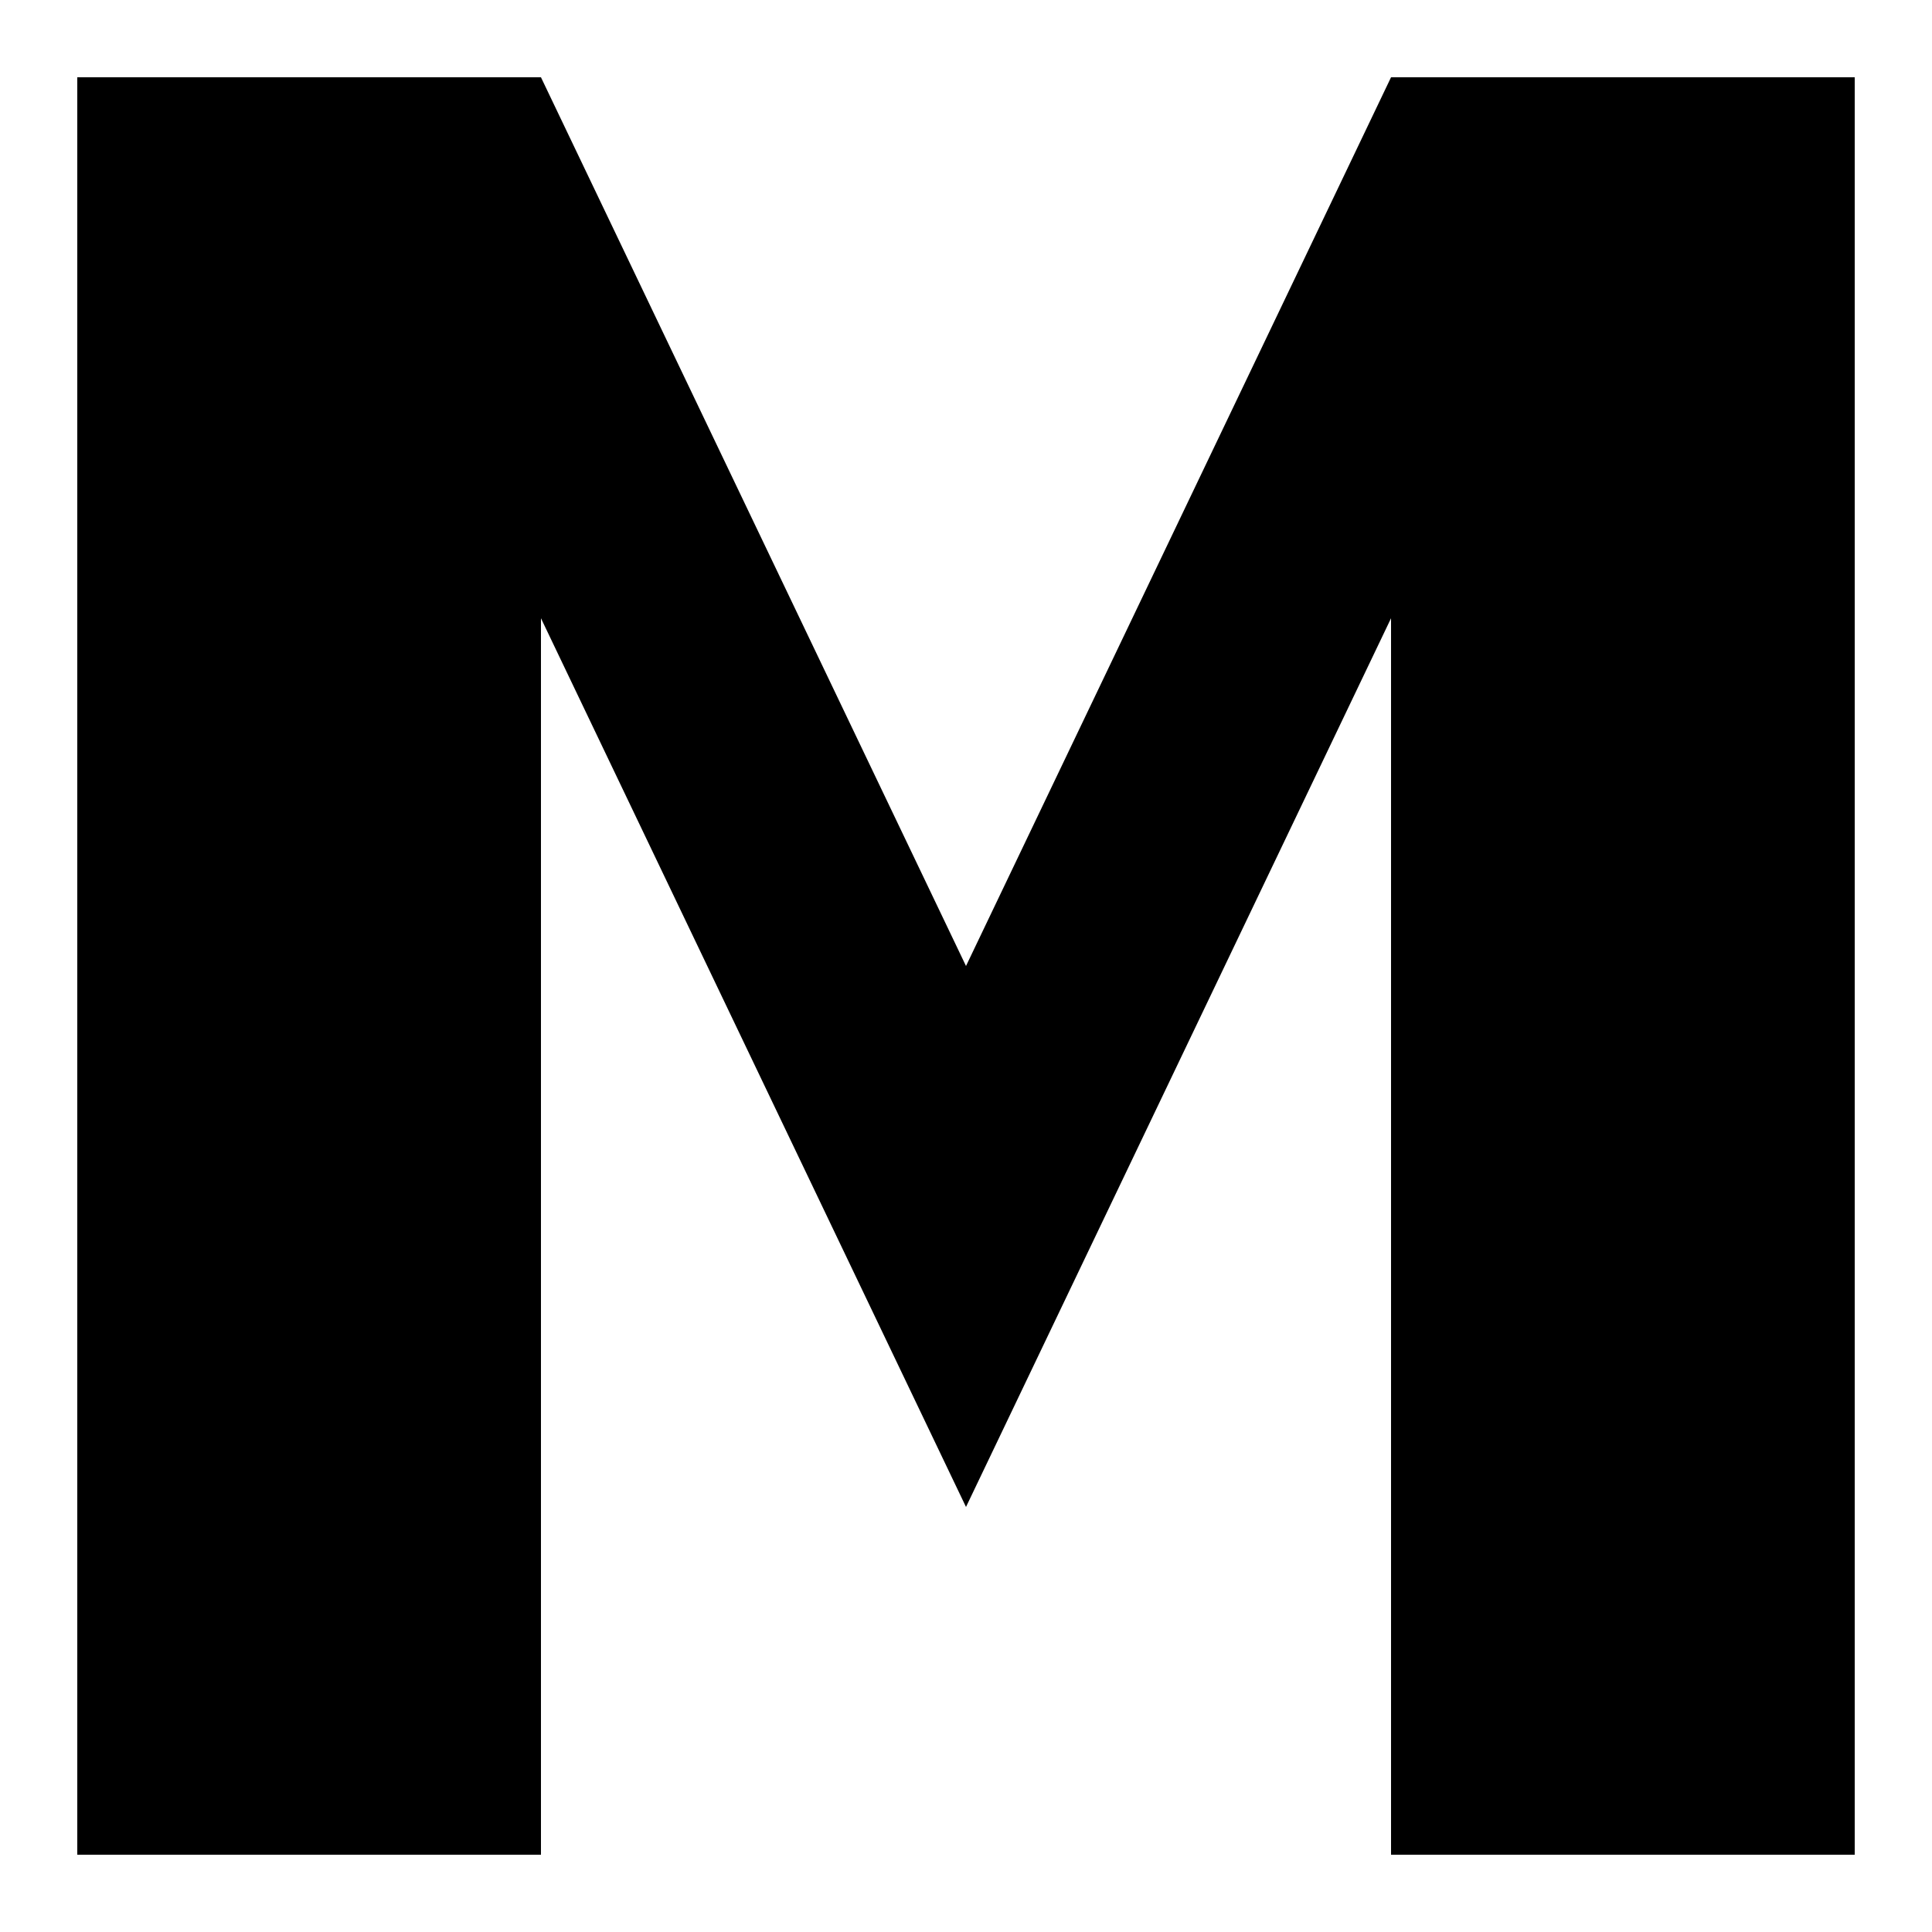
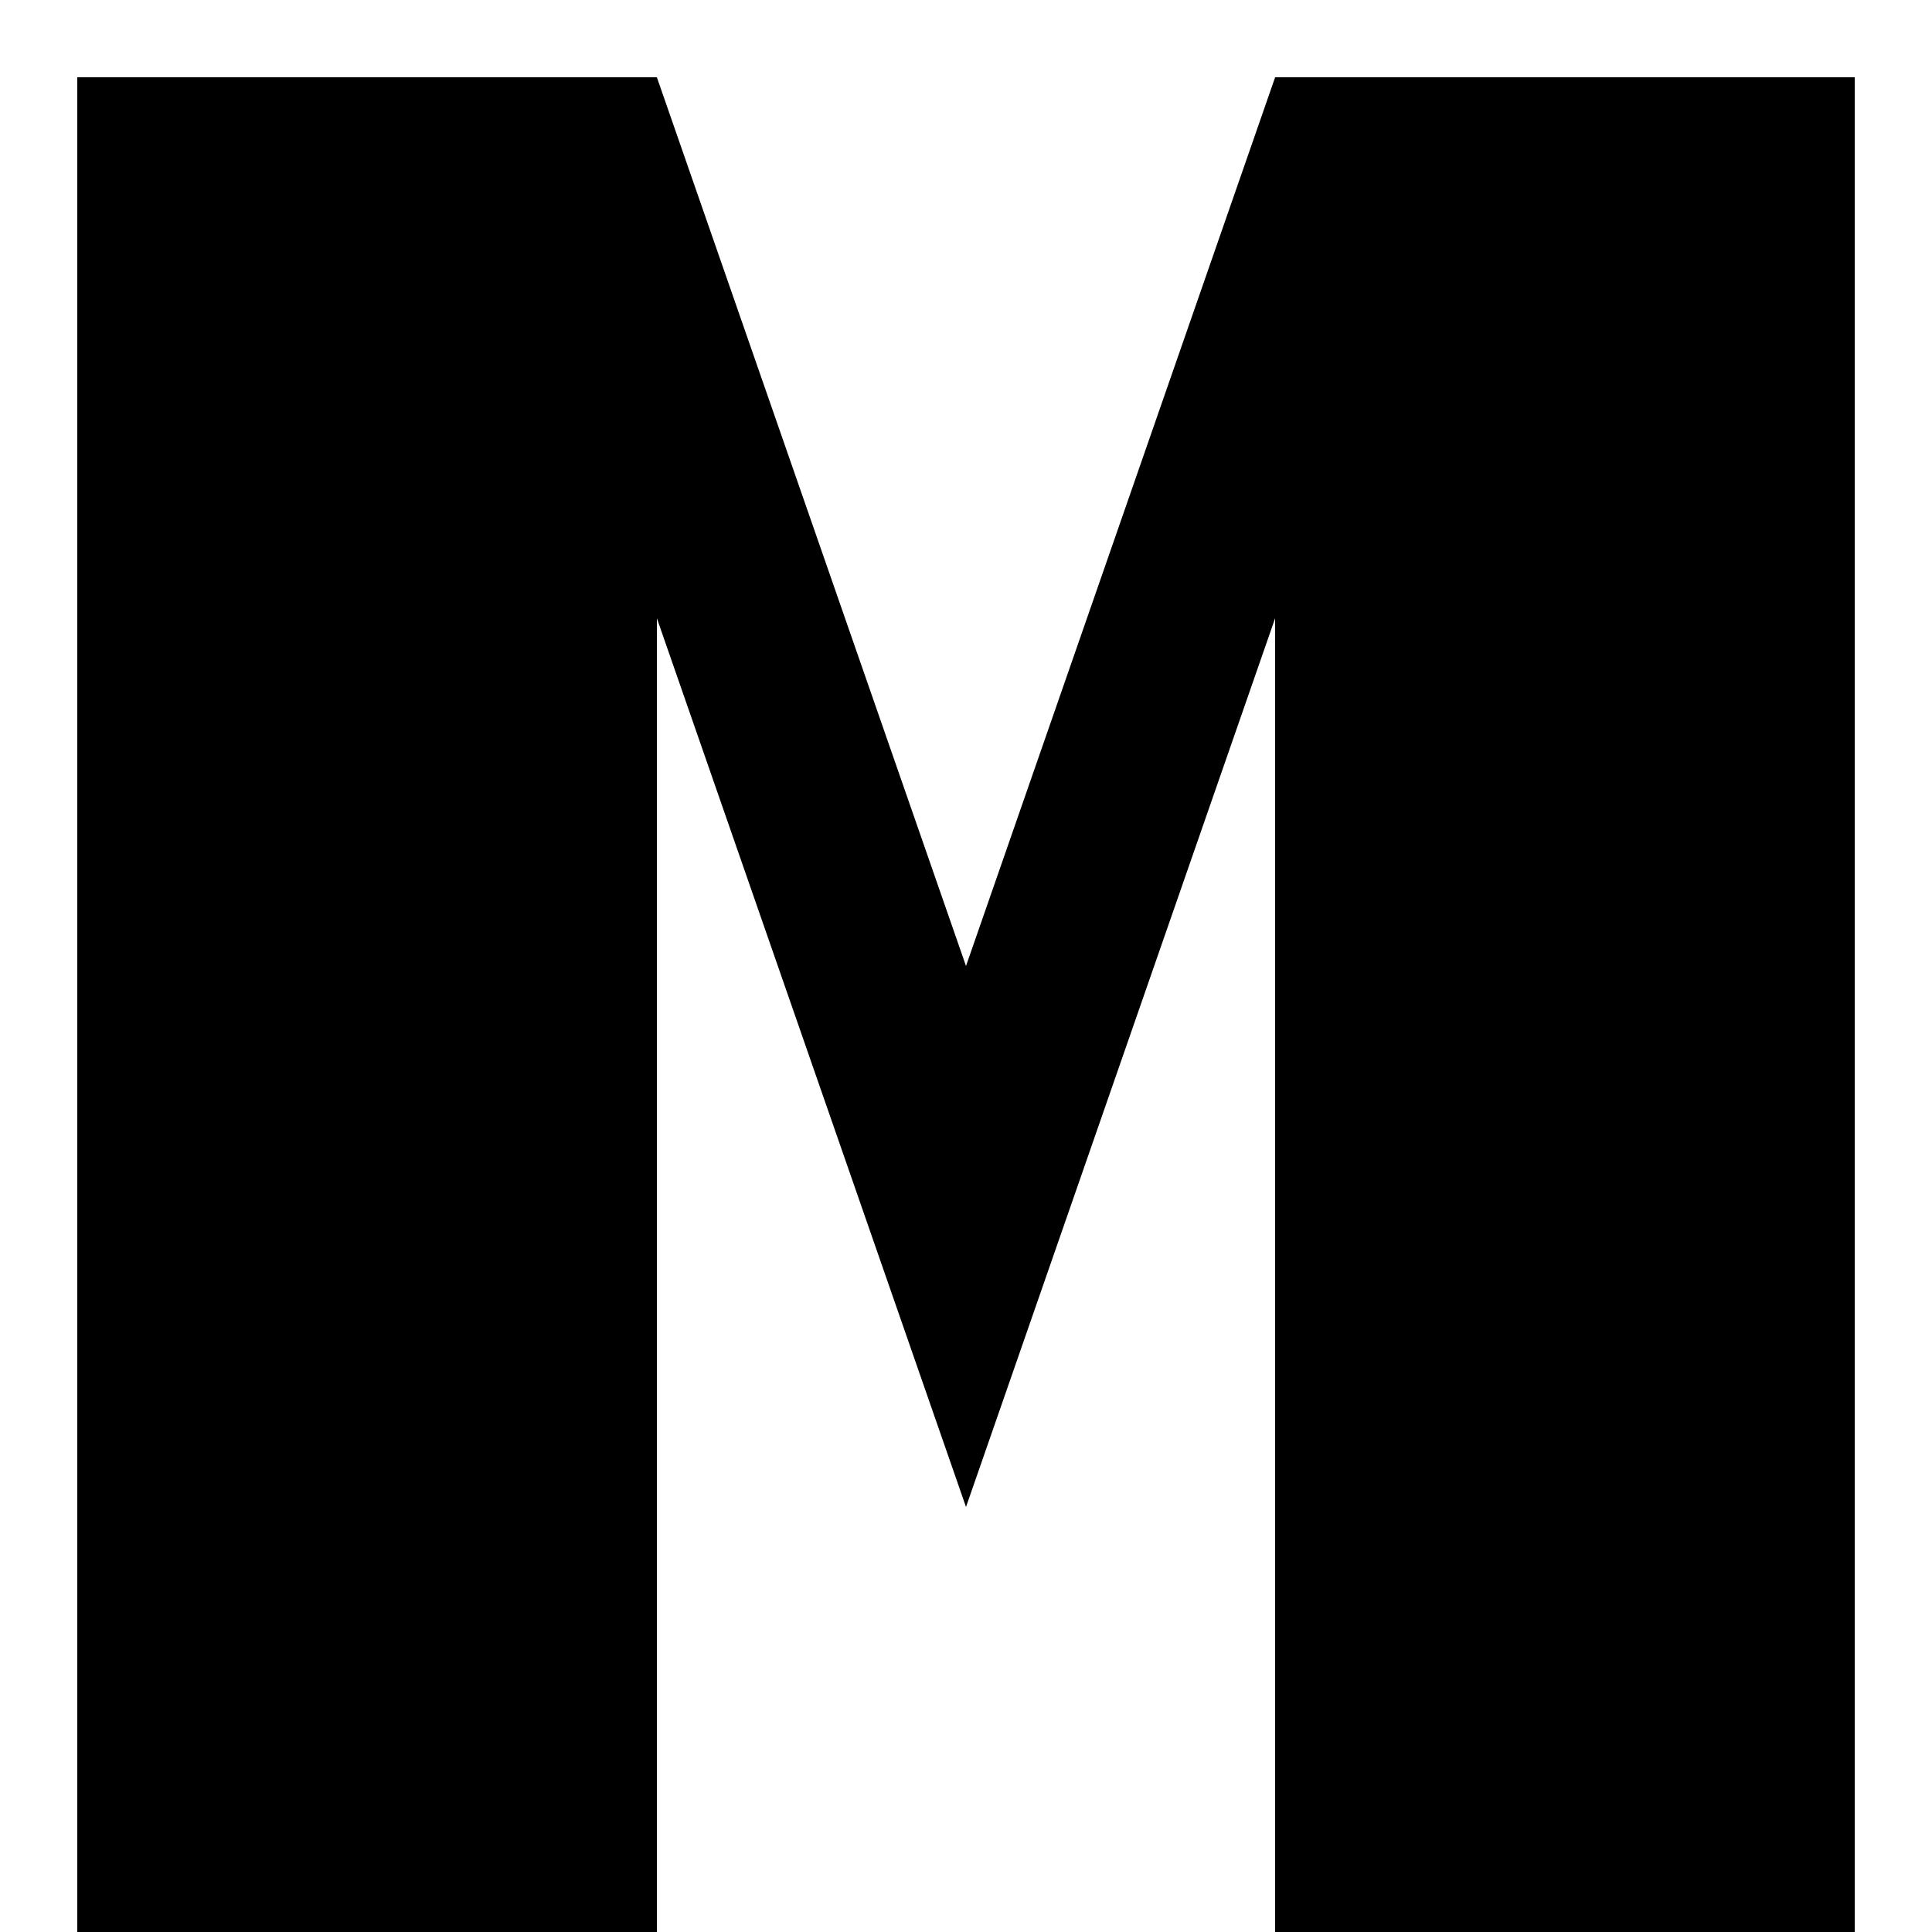
<svg xmlns="http://www.w3.org/2000/svg" viewBox="0 0 100 100" aria-label="Mikayla">
-   <path d="M 4 96 L 4 4 L 28 4 L 50 50 L 72 4 L 96 4 L 96 96 L 72 96 L 72 32 L 50 78 L 28 32 L 28 96 Z" fill="#000000" />
+   <path d="M 4 100 L 4 4 L 34 4 L 50 50 L 66 4 L 96 4 L 96 100 L 66 100 L 66 32 L 50 78 L 34 32 L 34 100 Z" fill="#000000" />
</svg>
